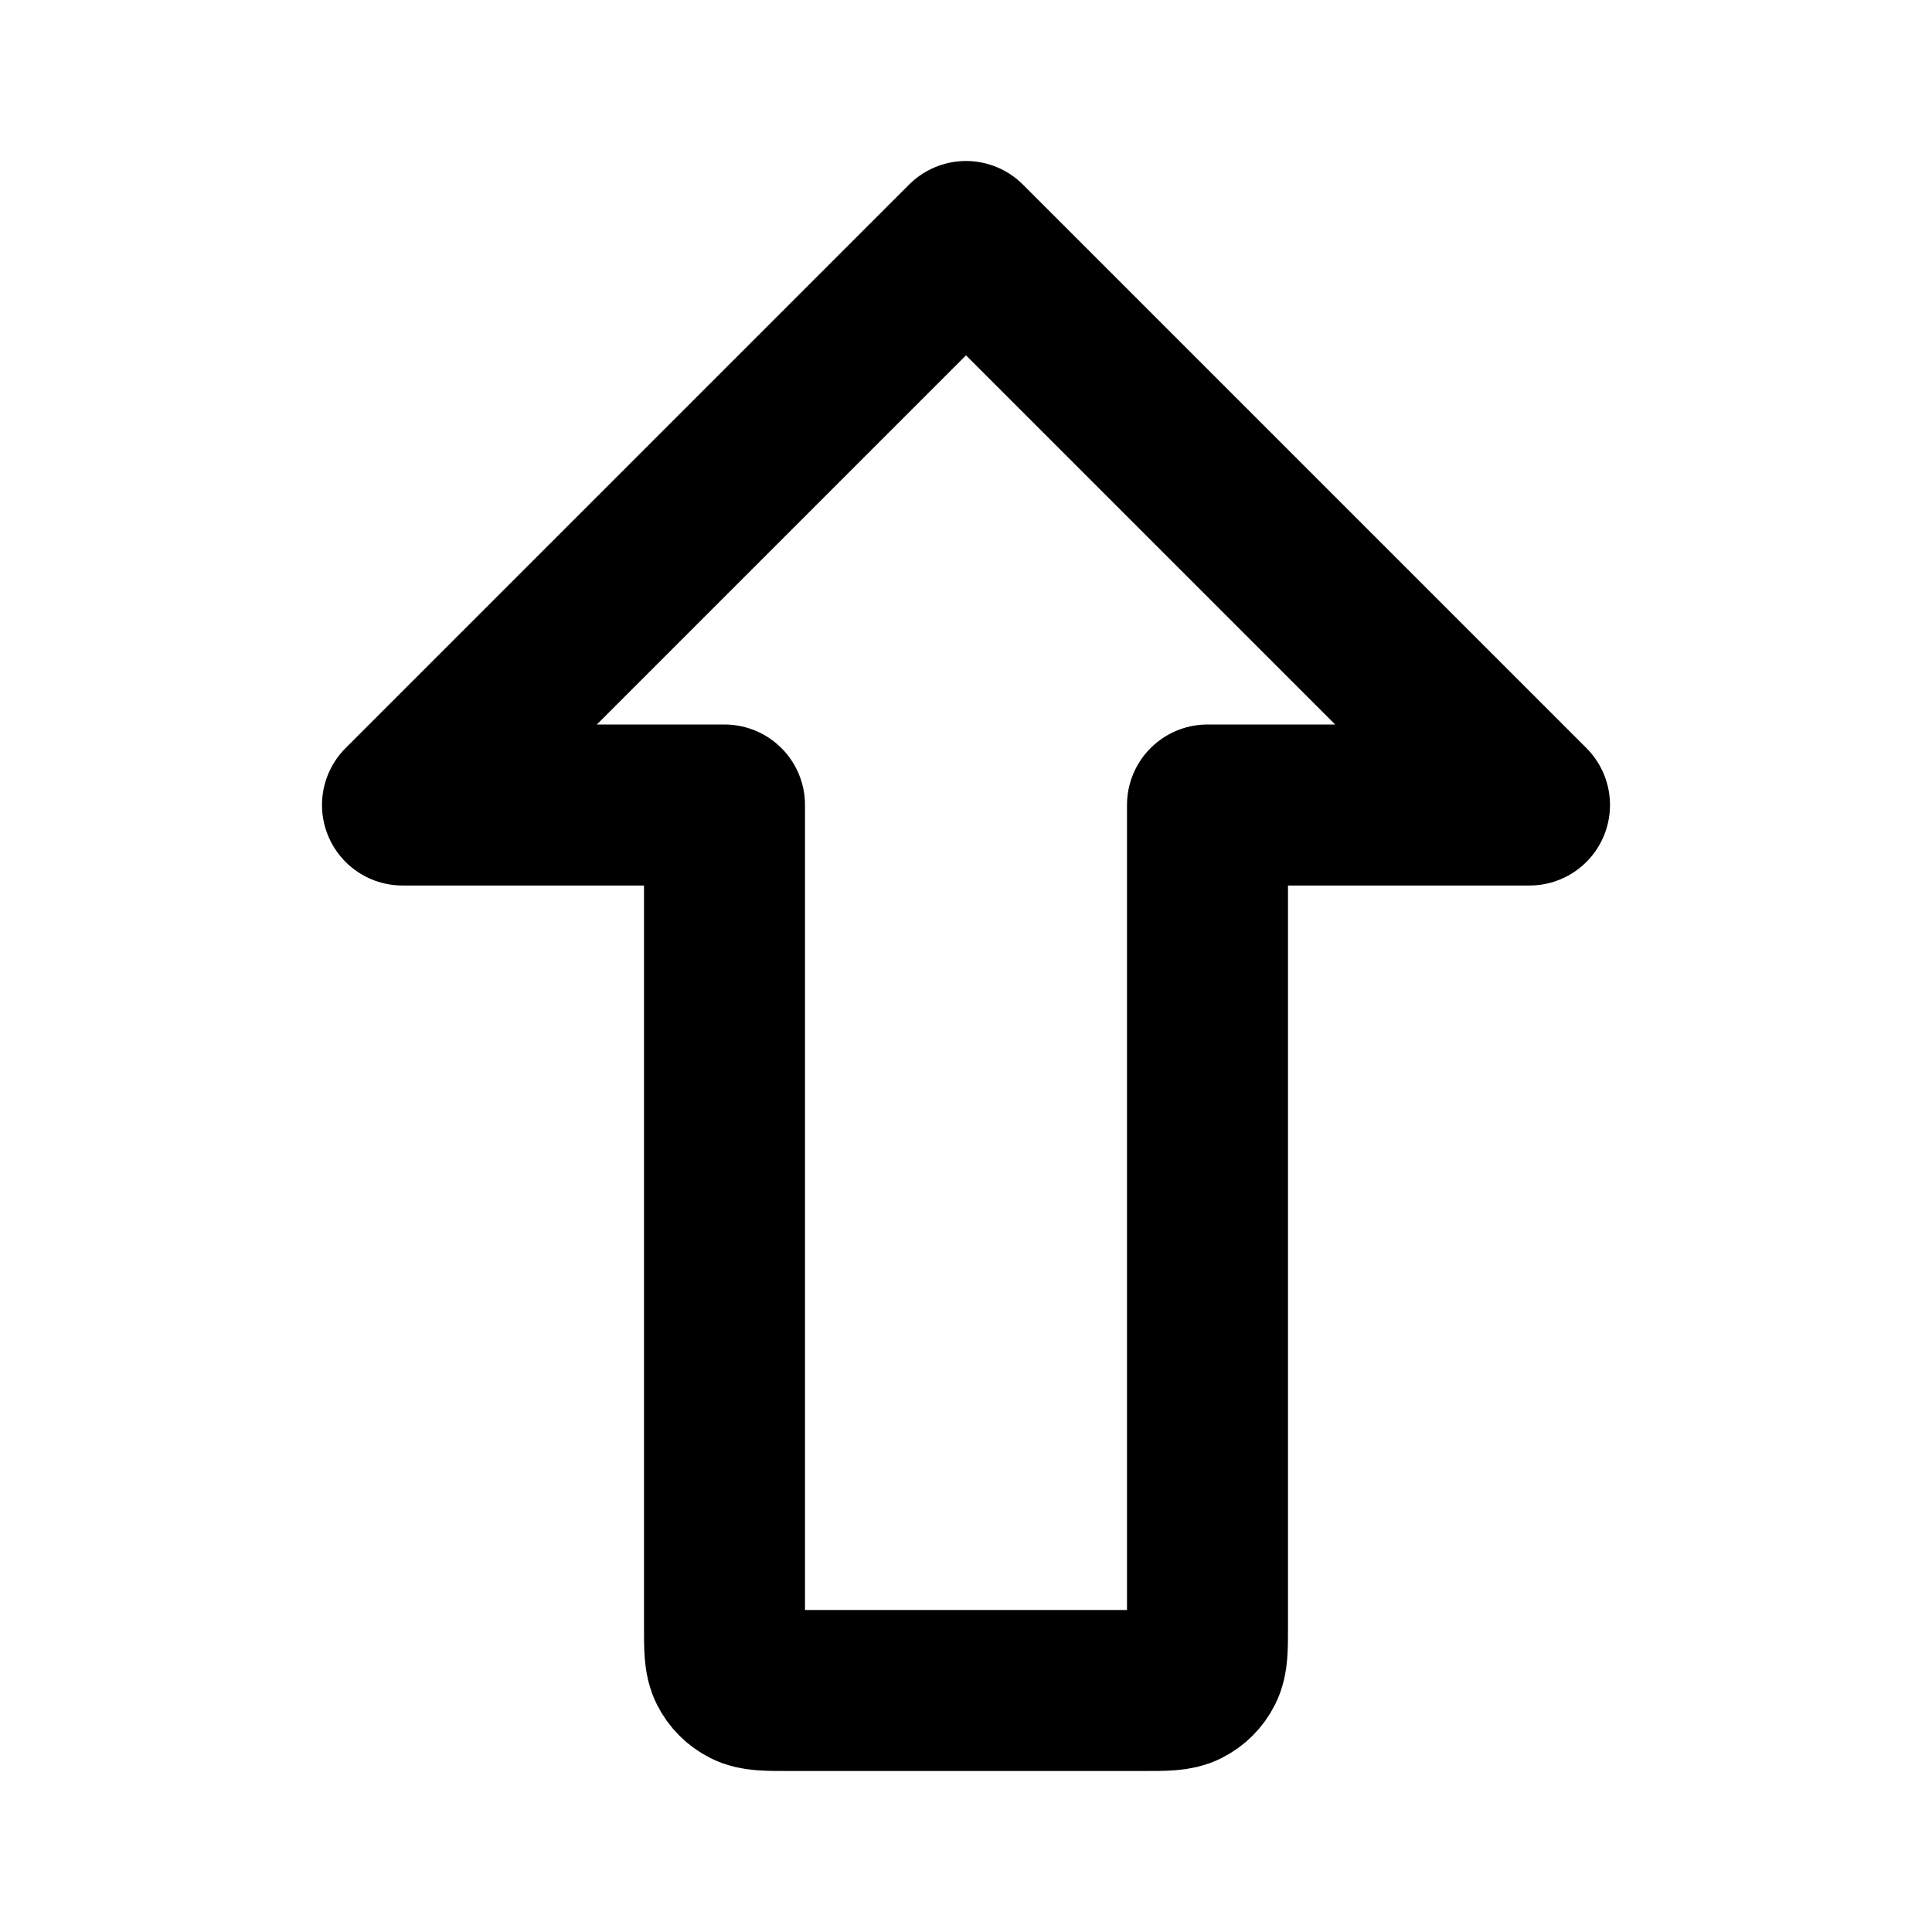
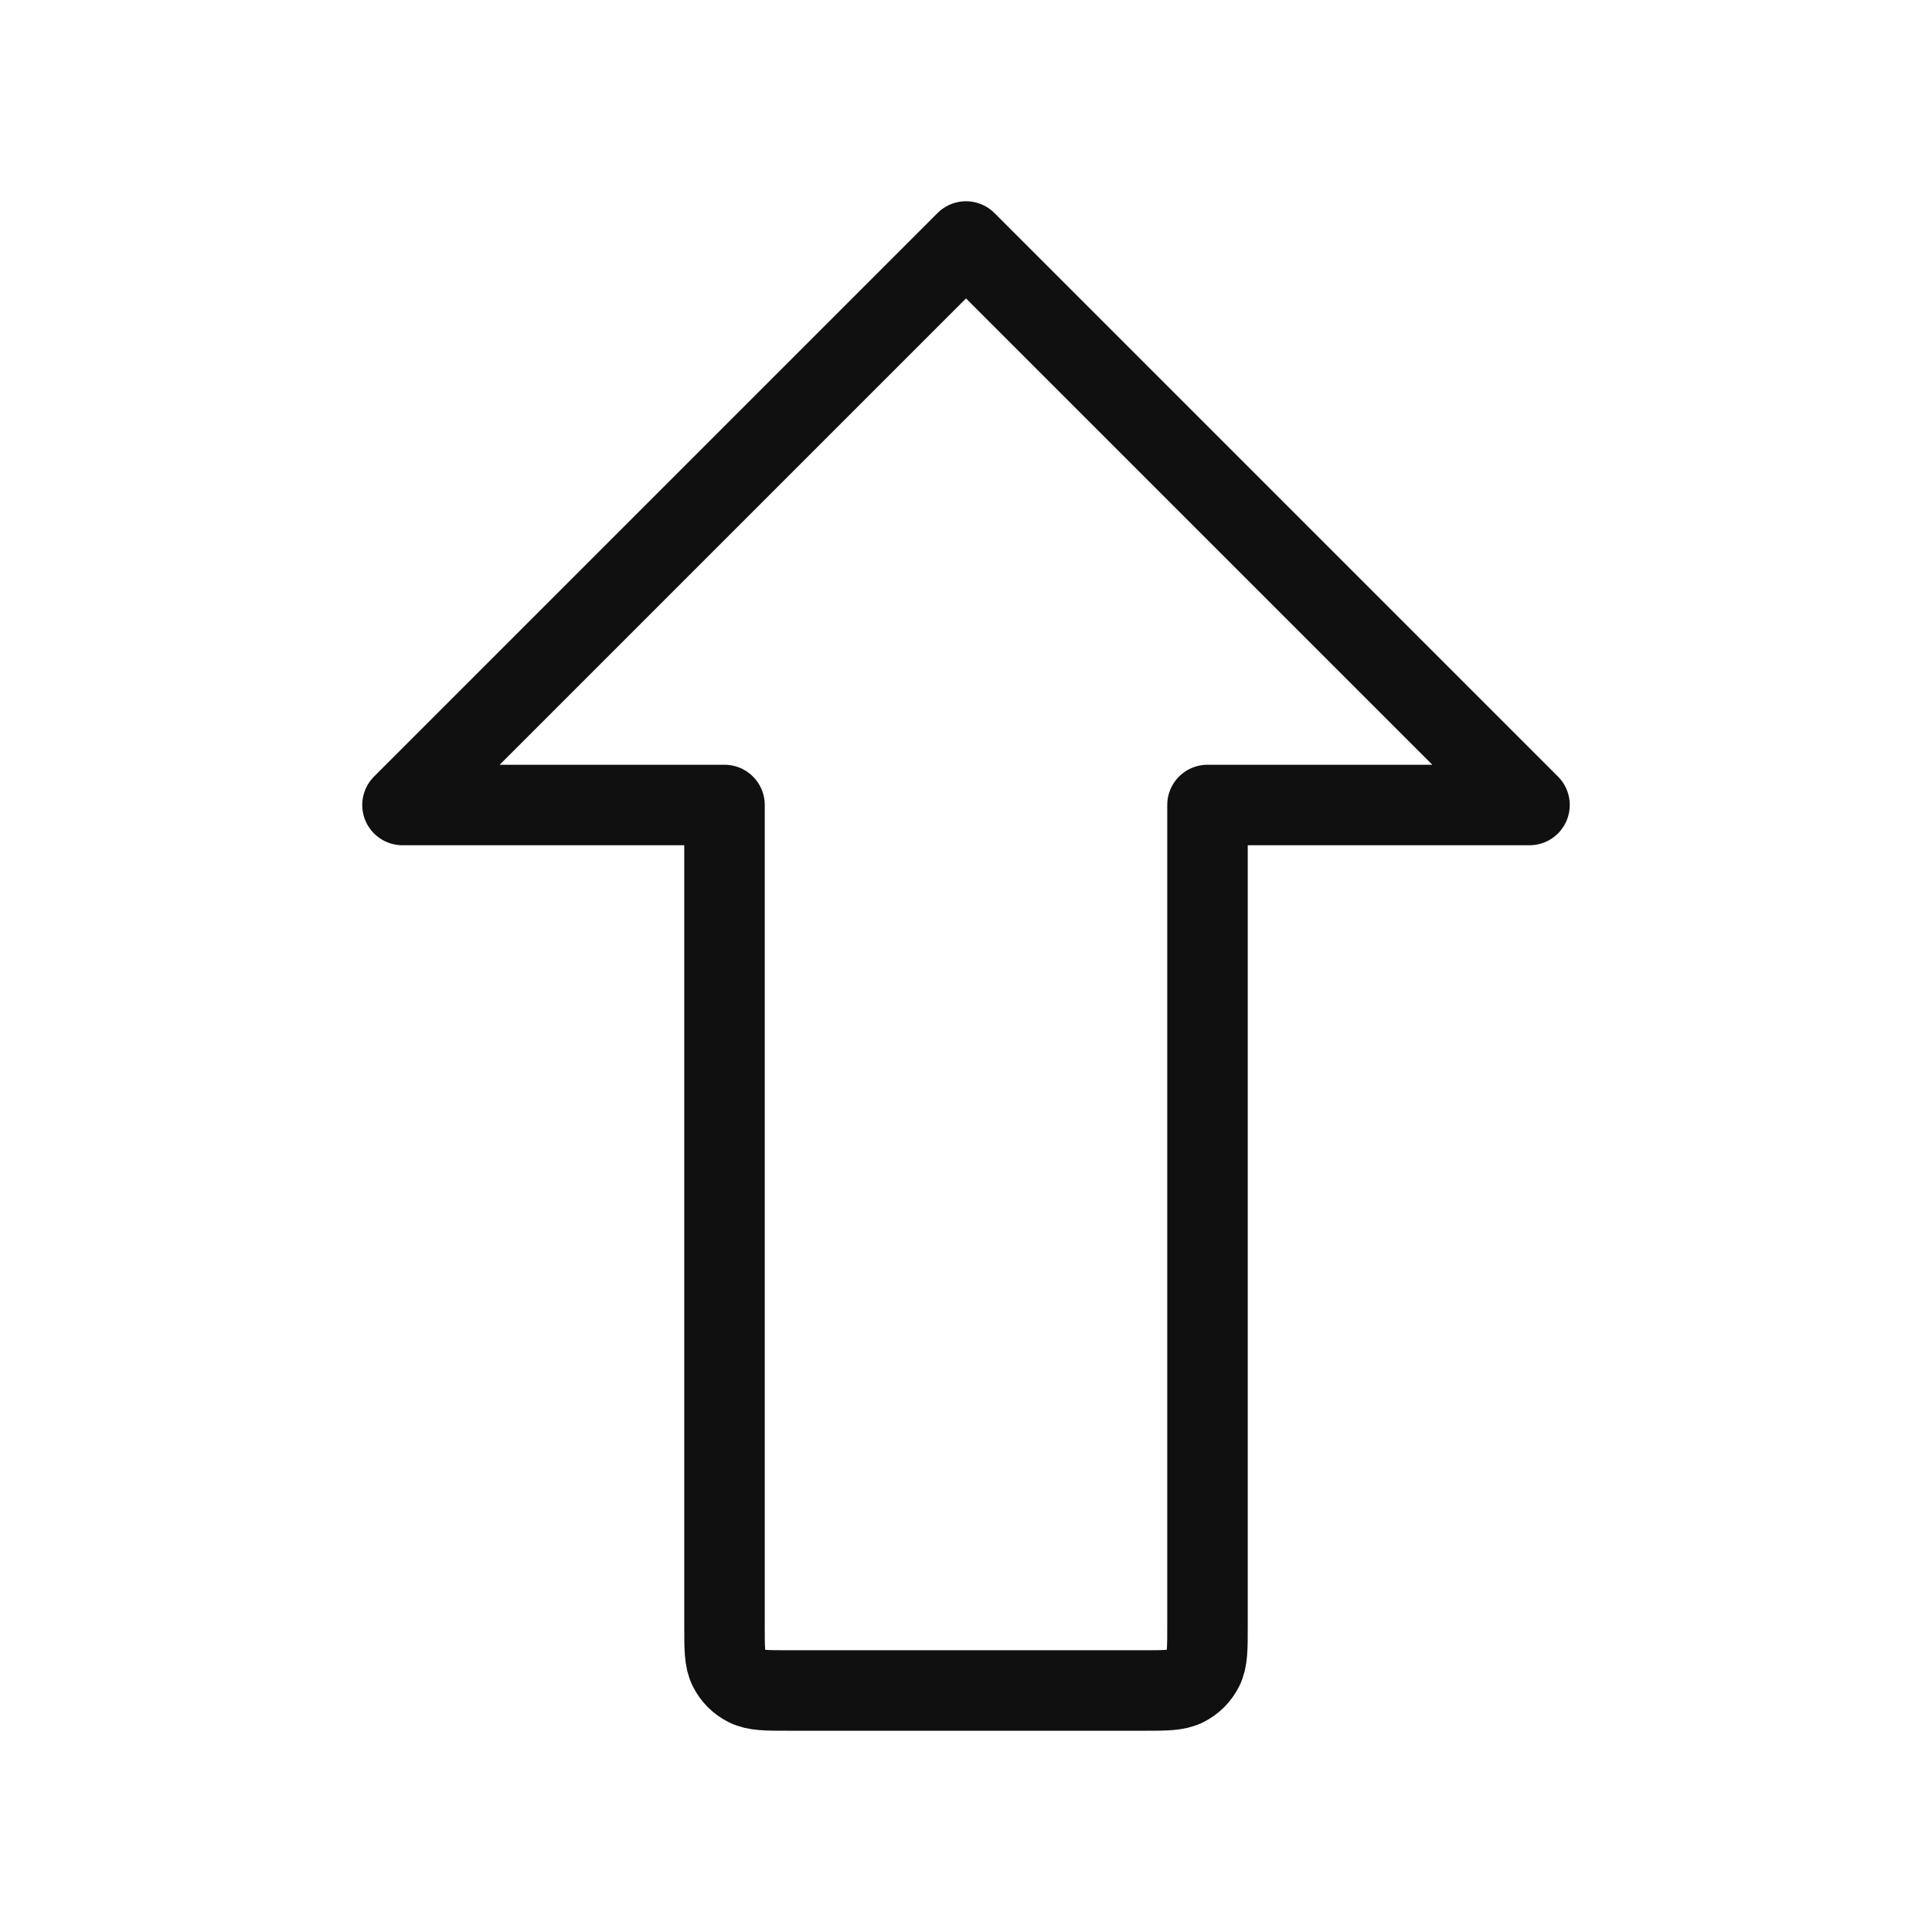
- <svg xmlns="http://www.w3.org/2000/svg" width="800px" height="800px" viewBox="0 0 24 24" fill="none">
-   <path d="M9.8 21C9.52 21 9.38 21 9.273 20.945C9.179 20.898 9.102 20.821 9.055 20.727C9 20.62 9 20.48 9 20.2V10H5L12 3L19 10H15V20.2C15 20.48 15 20.62 14.945 20.727C14.898 20.821 14.821 20.898 14.727 20.945C14.62 21 14.48 21 14.2 21H9.8Z" stroke="#000000" stroke-width="2" stroke-linecap="round" stroke-linejoin="round" />
+ <svg xmlns="http://www.w3.org/2000/svg" width="800px" height="800px" viewBox="0 0 24 24" fill="none" filter="none">
+   <path id="arrow-up" d="M9.8 21C9.52 21 9.38 21 9.273 20.945C9.179 20.898 9.102 20.821 9.055 20.727C9 20.62 9 20.48 9 20.2V10H5L12 3L19 10H15V20.2C15 20.48 15 20.62 14.945 20.727C14.898 20.821 14.821 20.898 14.727 20.945C14.62 21 14.48 21 14.2 21H9.8Z" stroke="#101010" stroke-width="1" stroke-linecap="round" stroke-linejoin="round" />
</svg>
